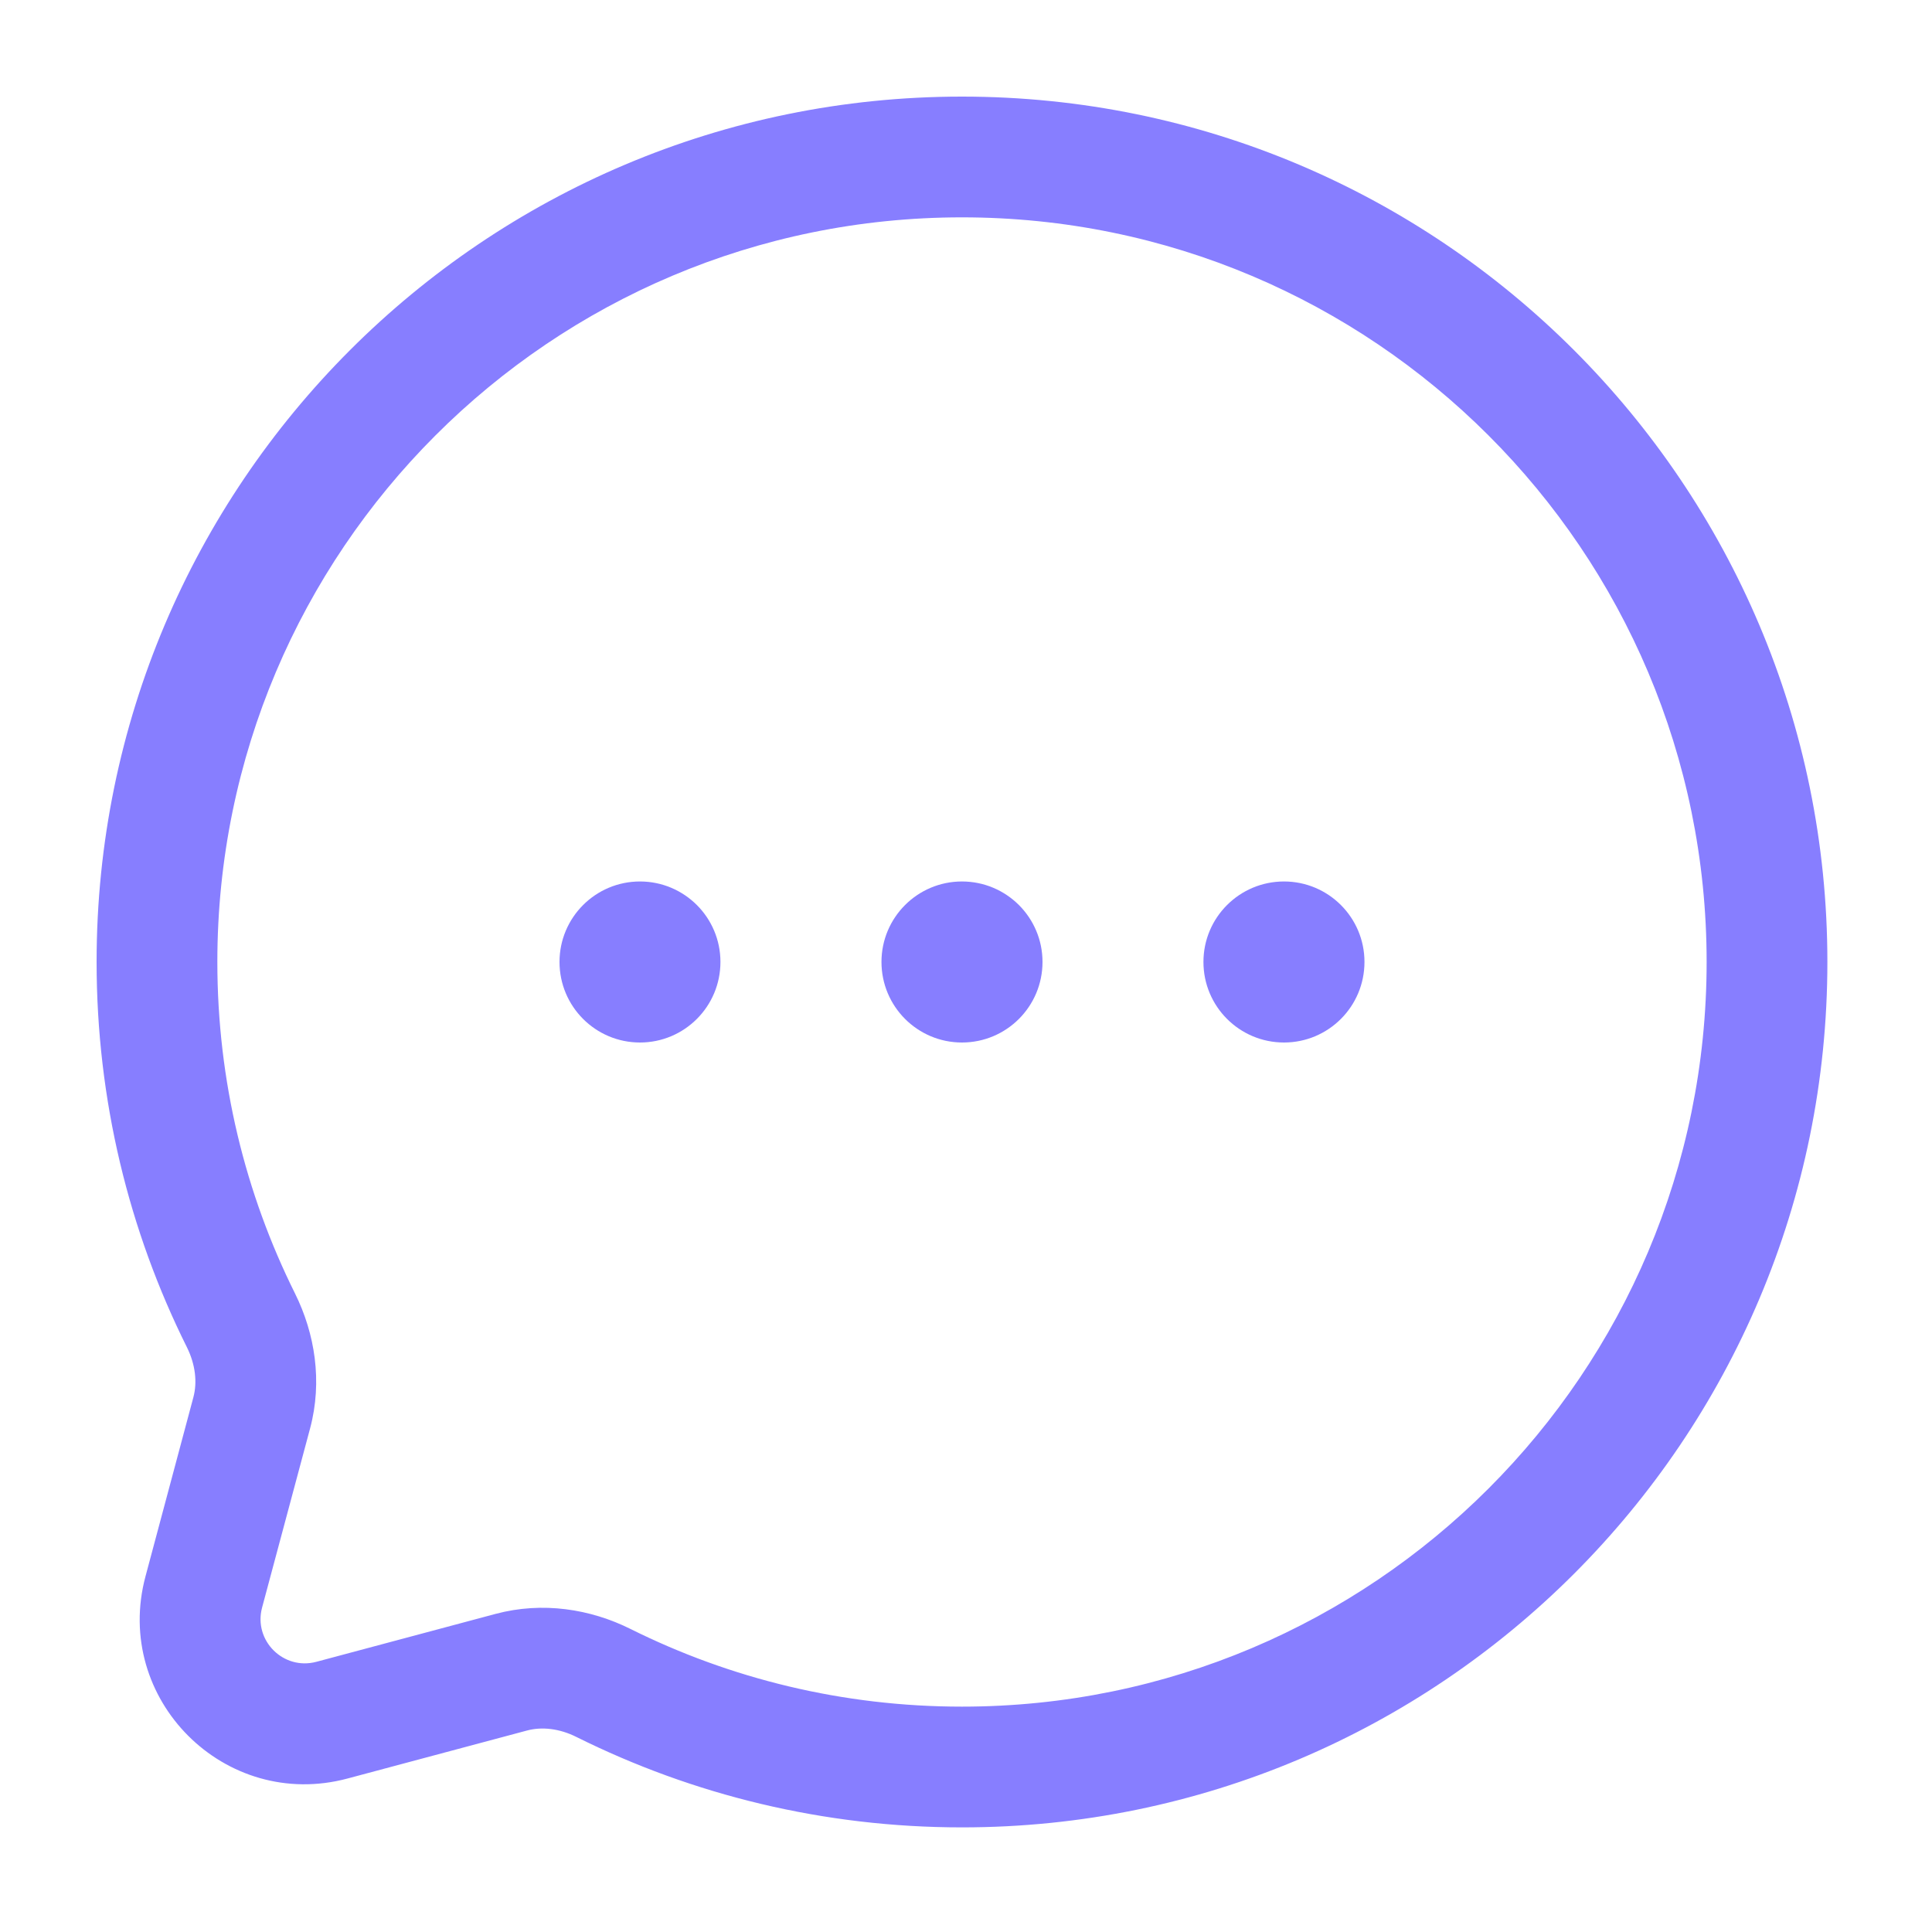
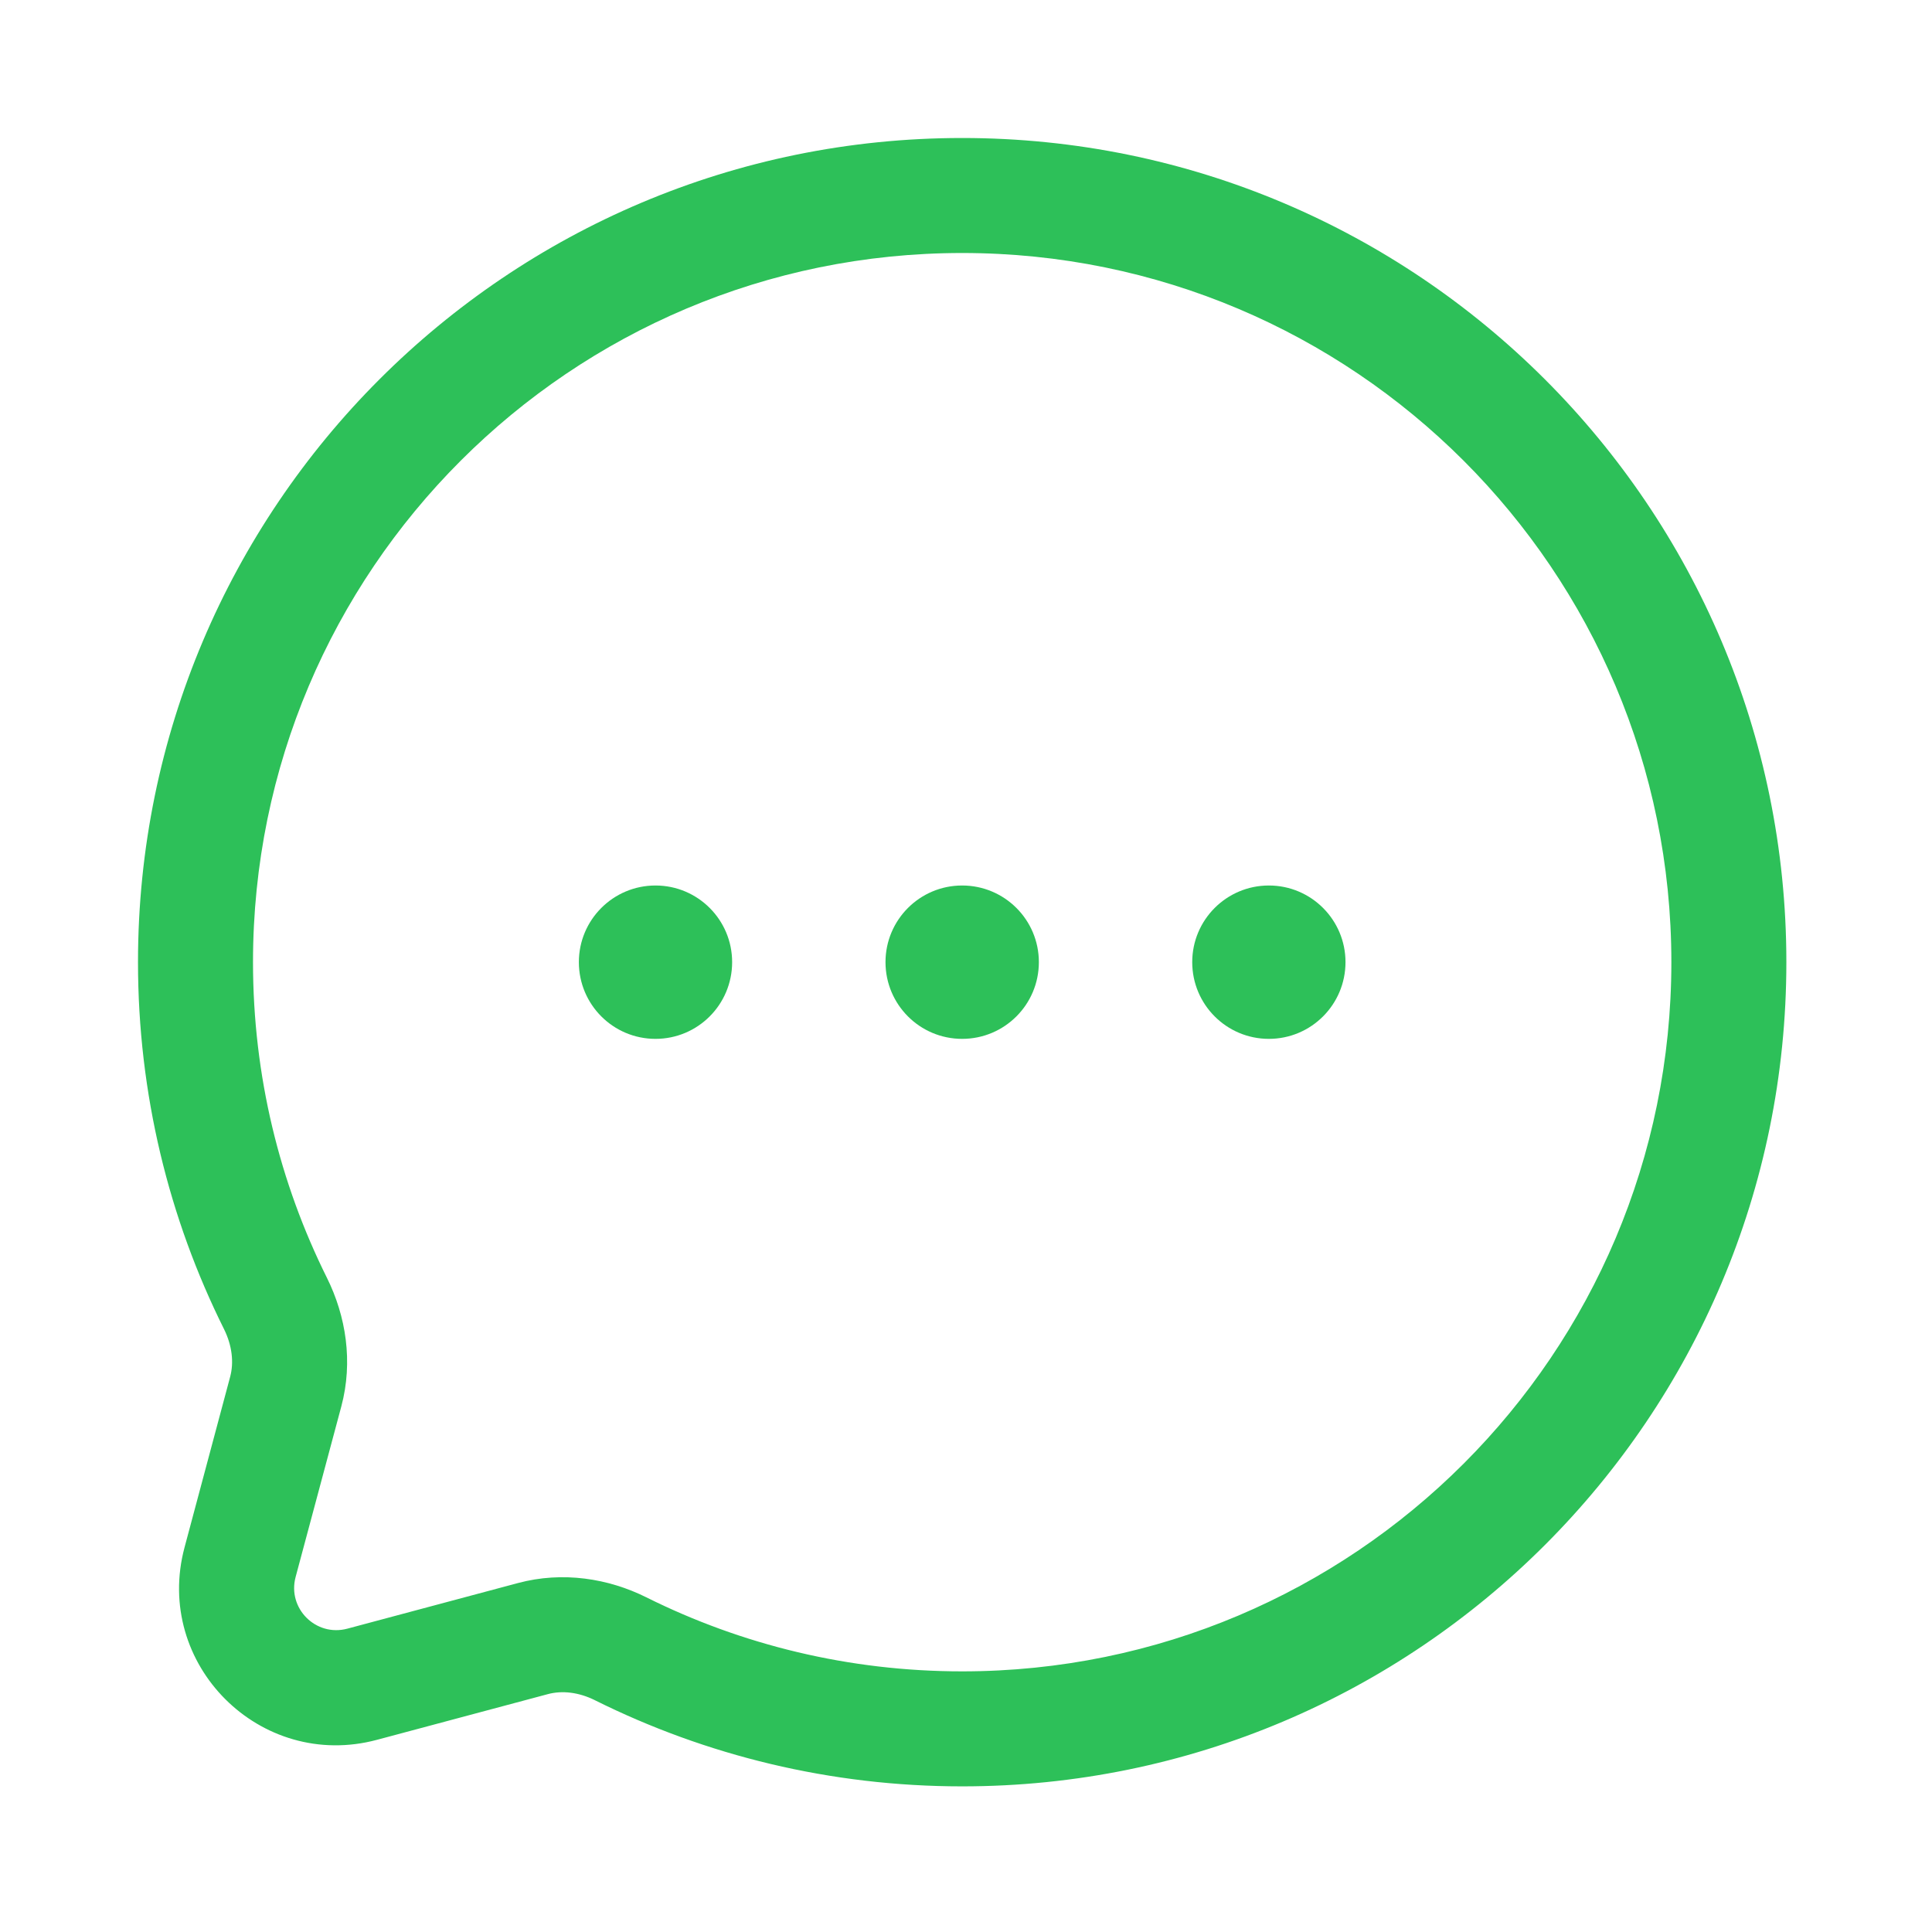
- <svg xmlns="http://www.w3.org/2000/svg" width="20" height="20" viewBox="0 0 20 20" fill="none">
-   <path d="M7.458 9.958C7.458 10.419 7.085 10.792 6.625 10.792C6.165 10.792 5.792 10.419 5.792 9.958C5.792 9.498 6.165 9.125 6.625 9.125C7.085 9.125 7.458 9.498 7.458 9.958Z" fill="#877EFF" />
-   <path d="M10.792 9.958C10.792 10.419 10.419 10.792 9.958 10.792C9.498 10.792 9.125 10.419 9.125 9.958C9.125 9.498 9.498 9.125 9.958 9.125C10.419 9.125 10.792 9.498 10.792 9.958Z" fill="#877EFF" />
-   <path d="M14.125 9.958C14.125 10.419 13.752 10.792 13.292 10.792C12.831 10.792 12.458 10.419 12.458 9.958C12.458 9.498 12.831 9.125 13.292 9.125C13.752 9.125 14.125 9.498 14.125 9.958Z" fill="#877EFF" />
-   <path fill-rule="evenodd" clip-rule="evenodd" d="M18.917 9.958C18.917 5.011 14.906 1 9.958 1C5.011 1 1 5.011 1 9.958C1 11.39 1.336 12.745 1.935 13.947C2.024 14.127 2.043 14.31 2.002 14.464L1.506 16.319C1.166 17.589 2.328 18.751 3.598 18.411L5.453 17.915C5.607 17.873 5.79 17.892 5.969 17.982C7.171 18.58 8.526 18.917 9.958 18.917C14.906 18.917 18.917 14.906 18.917 9.958ZM9.958 2.25C14.216 2.25 17.667 5.701 17.667 9.958C17.667 14.216 14.216 17.667 9.958 17.667C8.724 17.667 7.559 17.377 6.527 16.863C6.112 16.656 5.616 16.577 5.13 16.707L3.275 17.203C2.934 17.294 2.622 16.983 2.713 16.642L3.21 14.787C3.34 14.3 3.26 13.805 3.054 13.39C2.54 12.357 2.25 11.193 2.25 9.958C2.25 5.701 5.701 2.25 9.958 2.25Z" fill="#877EFF" />
+ <svg xmlns="http://www.w3.org/2000/svg" width="21" height="21" viewBox="0 0 21 21" fill="none">
+   <path d="M7.958 10.458C7.958 10.919 7.585 11.292 7.125 11.292C6.665 11.292 6.292 10.919 6.292 10.458C6.292 9.998 6.665 9.625 7.125 9.625C7.585 9.625 7.958 9.998 7.958 10.458Z" fill="#2DC059" />
+   <path d="M11.292 10.458C11.292 10.919 10.919 11.292 10.458 11.292C9.998 11.292 9.625 10.919 9.625 10.458C9.625 9.998 9.998 9.625 10.458 9.625C10.919 9.625 11.292 9.998 11.292 10.458Z" fill="#2DC059" />
+   <path d="M14.625 10.458C14.625 10.919 14.252 11.292 13.792 11.292C13.332 11.292 12.959 10.919 12.959 10.458C12.959 9.998 13.332 9.625 13.792 9.625C14.252 9.625 14.625 9.998 14.625 10.458Z" fill="#2DC059" />
+   <path fill-rule="evenodd" clip-rule="evenodd" d="M19.417 10.458C19.417 5.511 15.406 1.5 10.458 1.5C5.511 1.5 1.5 5.511 1.5 10.458C1.5 11.89 1.836 13.245 2.435 14.447C2.524 14.627 2.543 14.81 2.502 14.964L2.006 16.819C1.666 18.089 2.828 19.251 4.098 18.911L5.953 18.415C6.107 18.373 6.29 18.392 6.469 18.482C7.671 19.08 9.026 19.417 10.458 19.417C15.406 19.417 19.417 15.406 19.417 10.458ZM10.458 2.75C14.716 2.75 18.167 6.201 18.167 10.458C18.167 14.716 14.716 18.167 10.458 18.167C9.224 18.167 8.059 17.877 7.027 17.363C6.612 17.156 6.116 17.077 5.63 17.207L3.775 17.703C3.434 17.794 3.122 17.483 3.213 17.142L3.71 15.287C3.84 14.8 3.76 14.305 3.554 13.89C3.04 12.857 2.75 11.693 2.75 10.458C2.75 6.201 6.201 2.75 10.458 2.75Z" fill="#2DC059" />
</svg>
